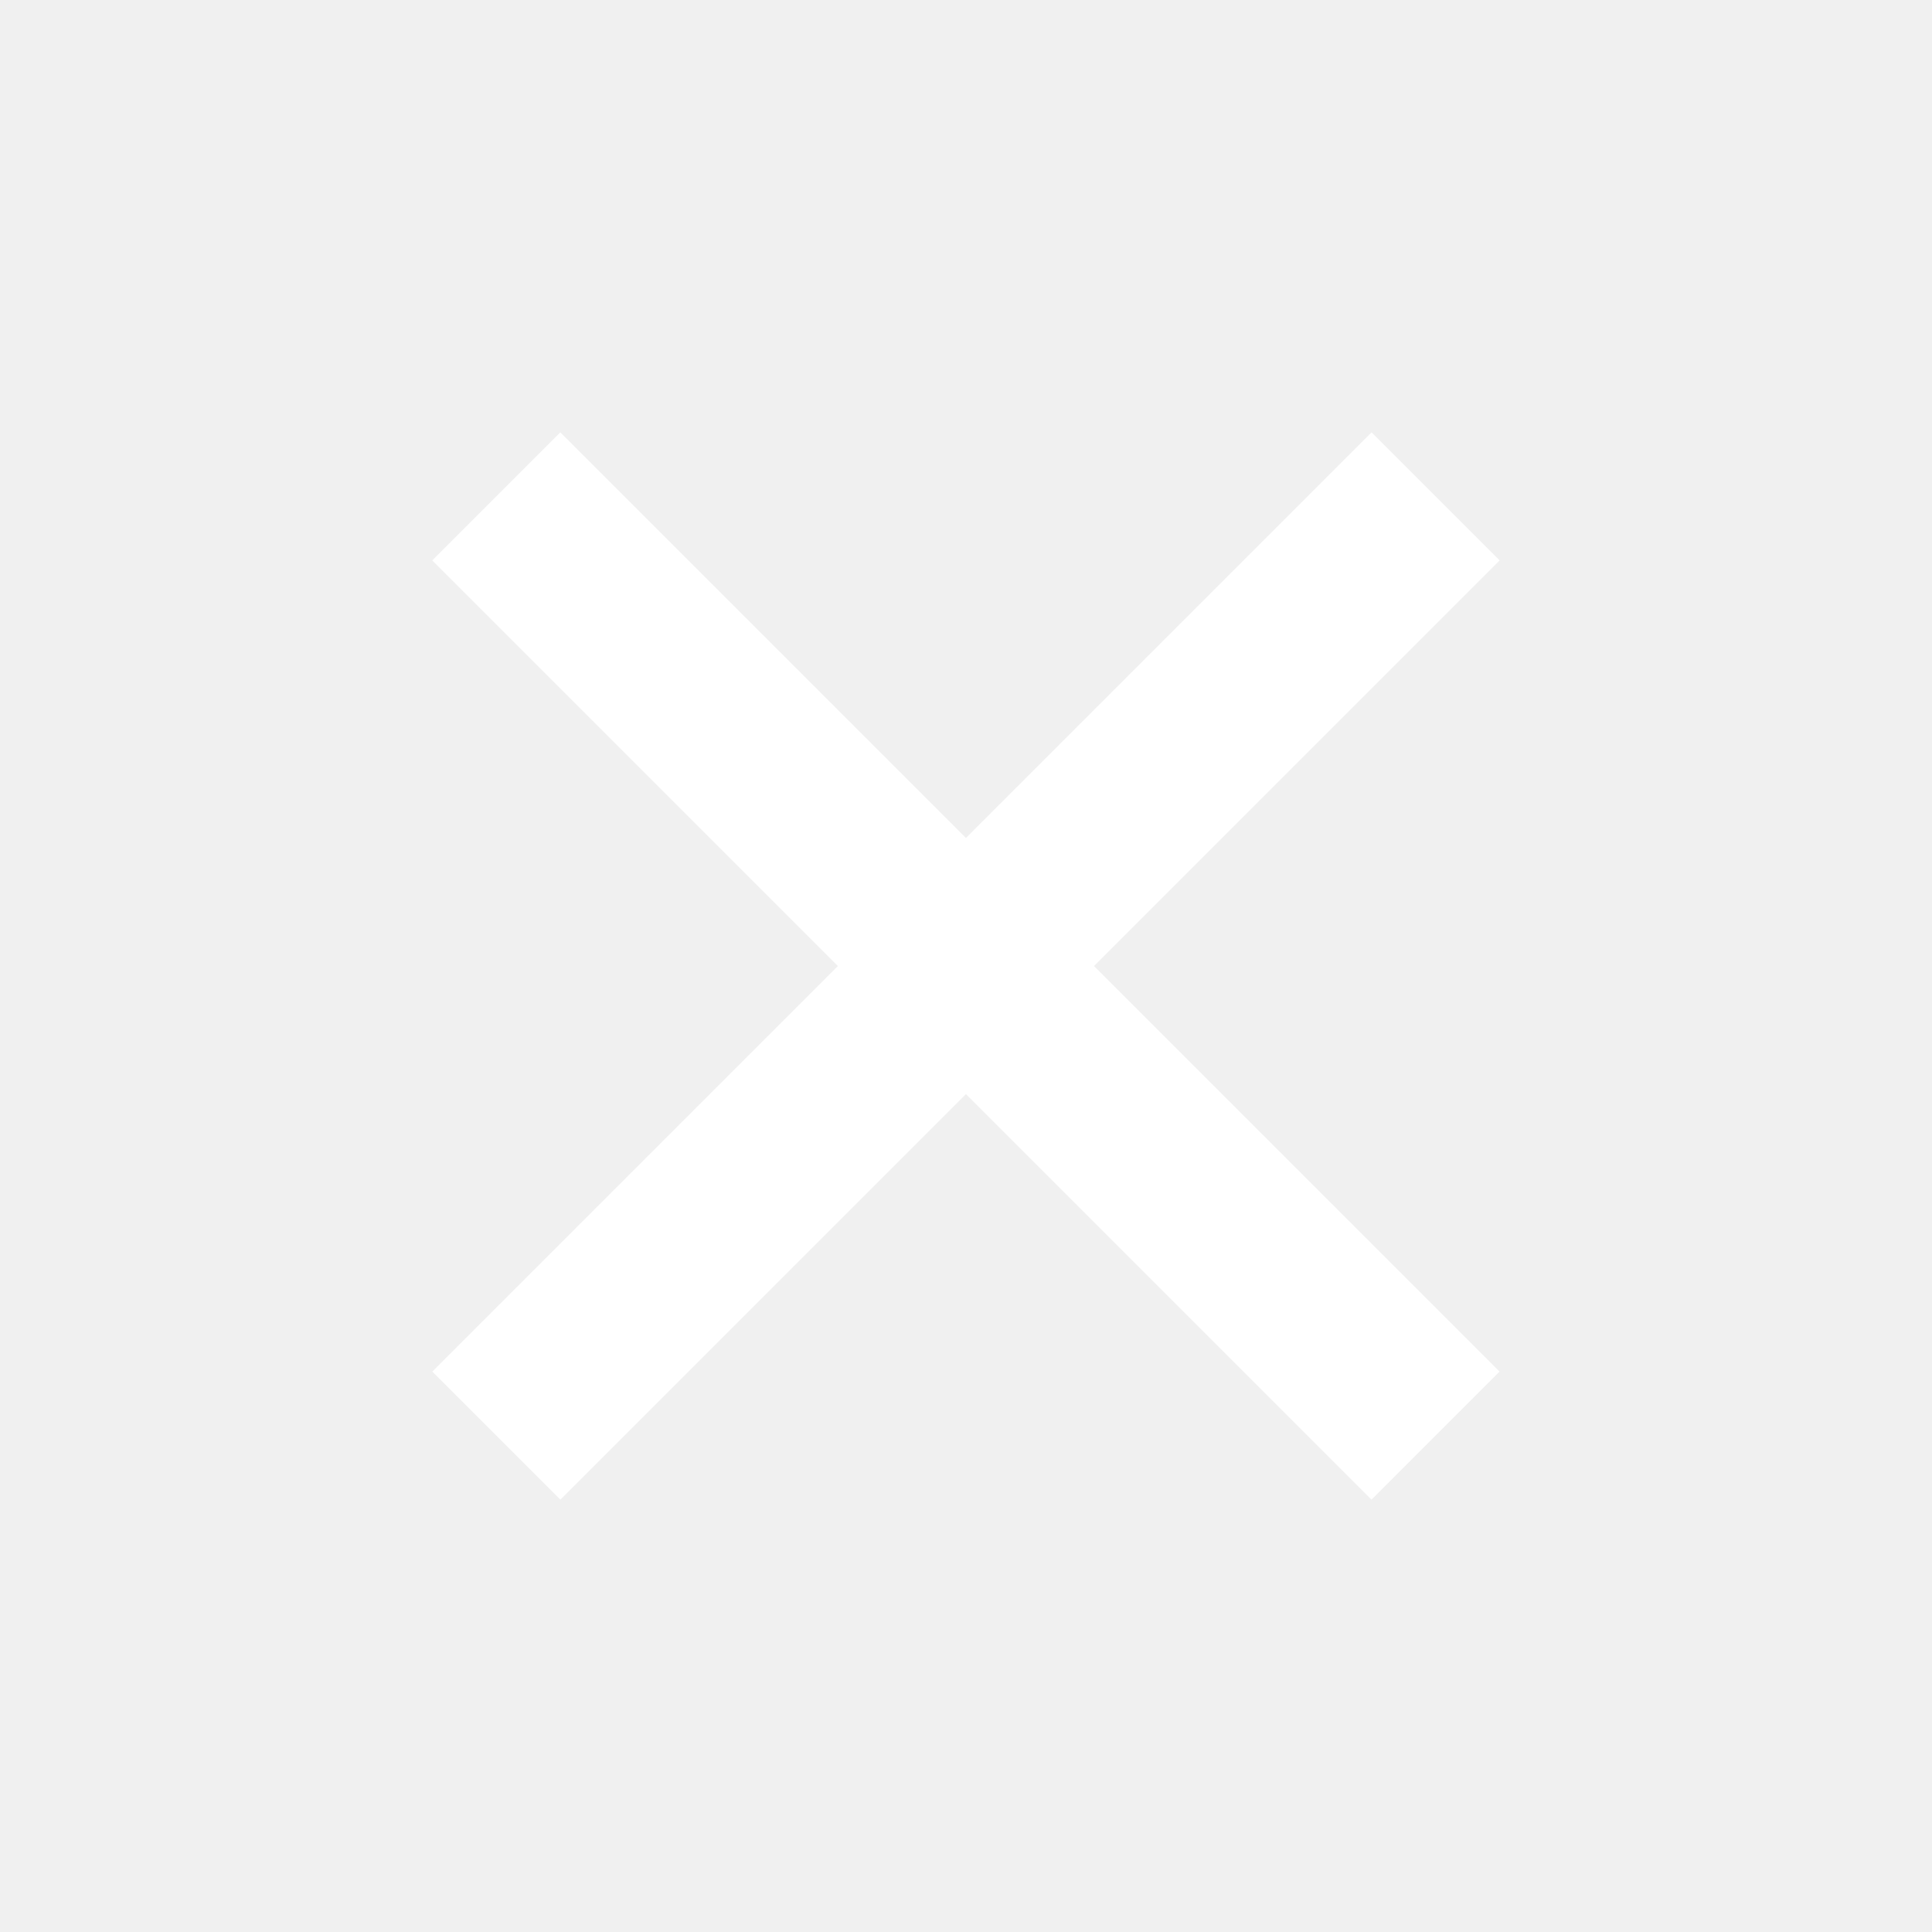
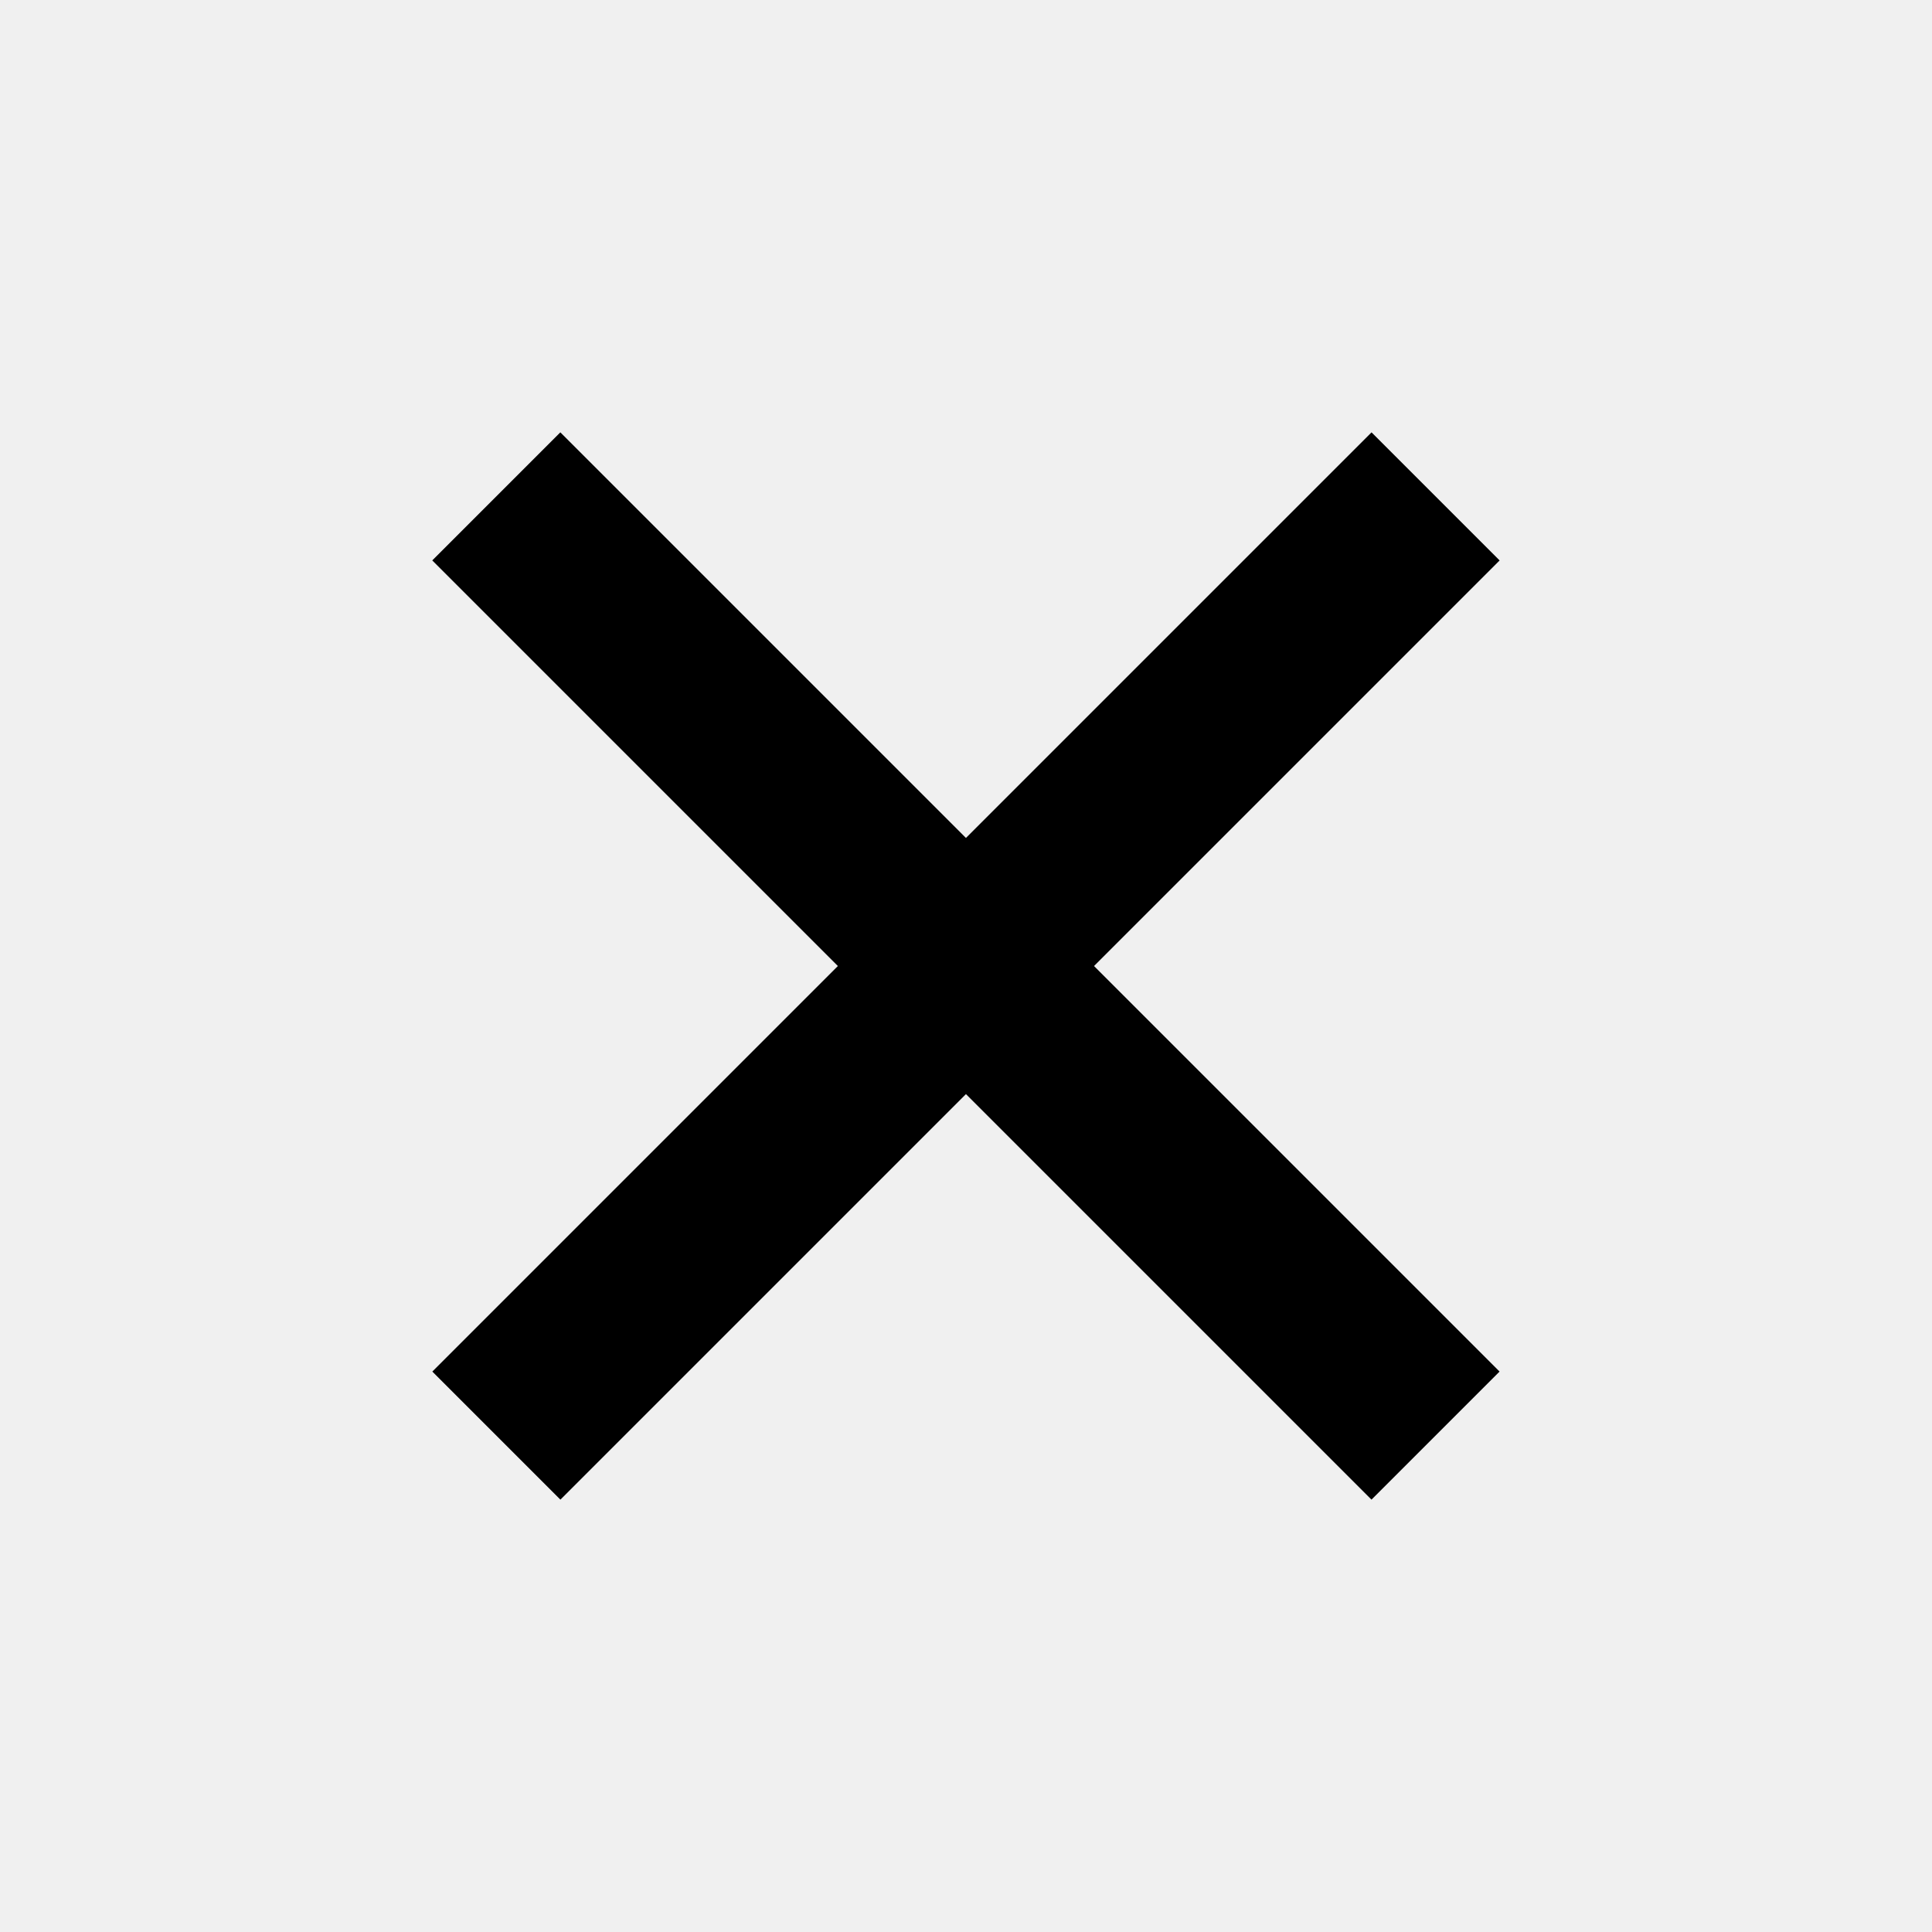
<svg xmlns="http://www.w3.org/2000/svg" width="32" height="32" viewBox="0 0 32 32" fill="none">
-   <rect x="7.16" y="9.282" width="3" height="22" transform="rotate(-45 7.16016 9.28249)" fill="white" />
-   <rect x="22.717" y="7.161" width="3" height="22" transform="rotate(45 22.7168 7.16117)" fill="white" />
+   <rect x="7.16" y="9.282" width="3" height="22" transform="rotate(-45 7.16016 9.28249)" fill="black" />
+   <rect x="22.717" y="7.161" width="3" height="22" transform="rotate(45 22.7168 7.16117)" fill="black" />
</svg>
